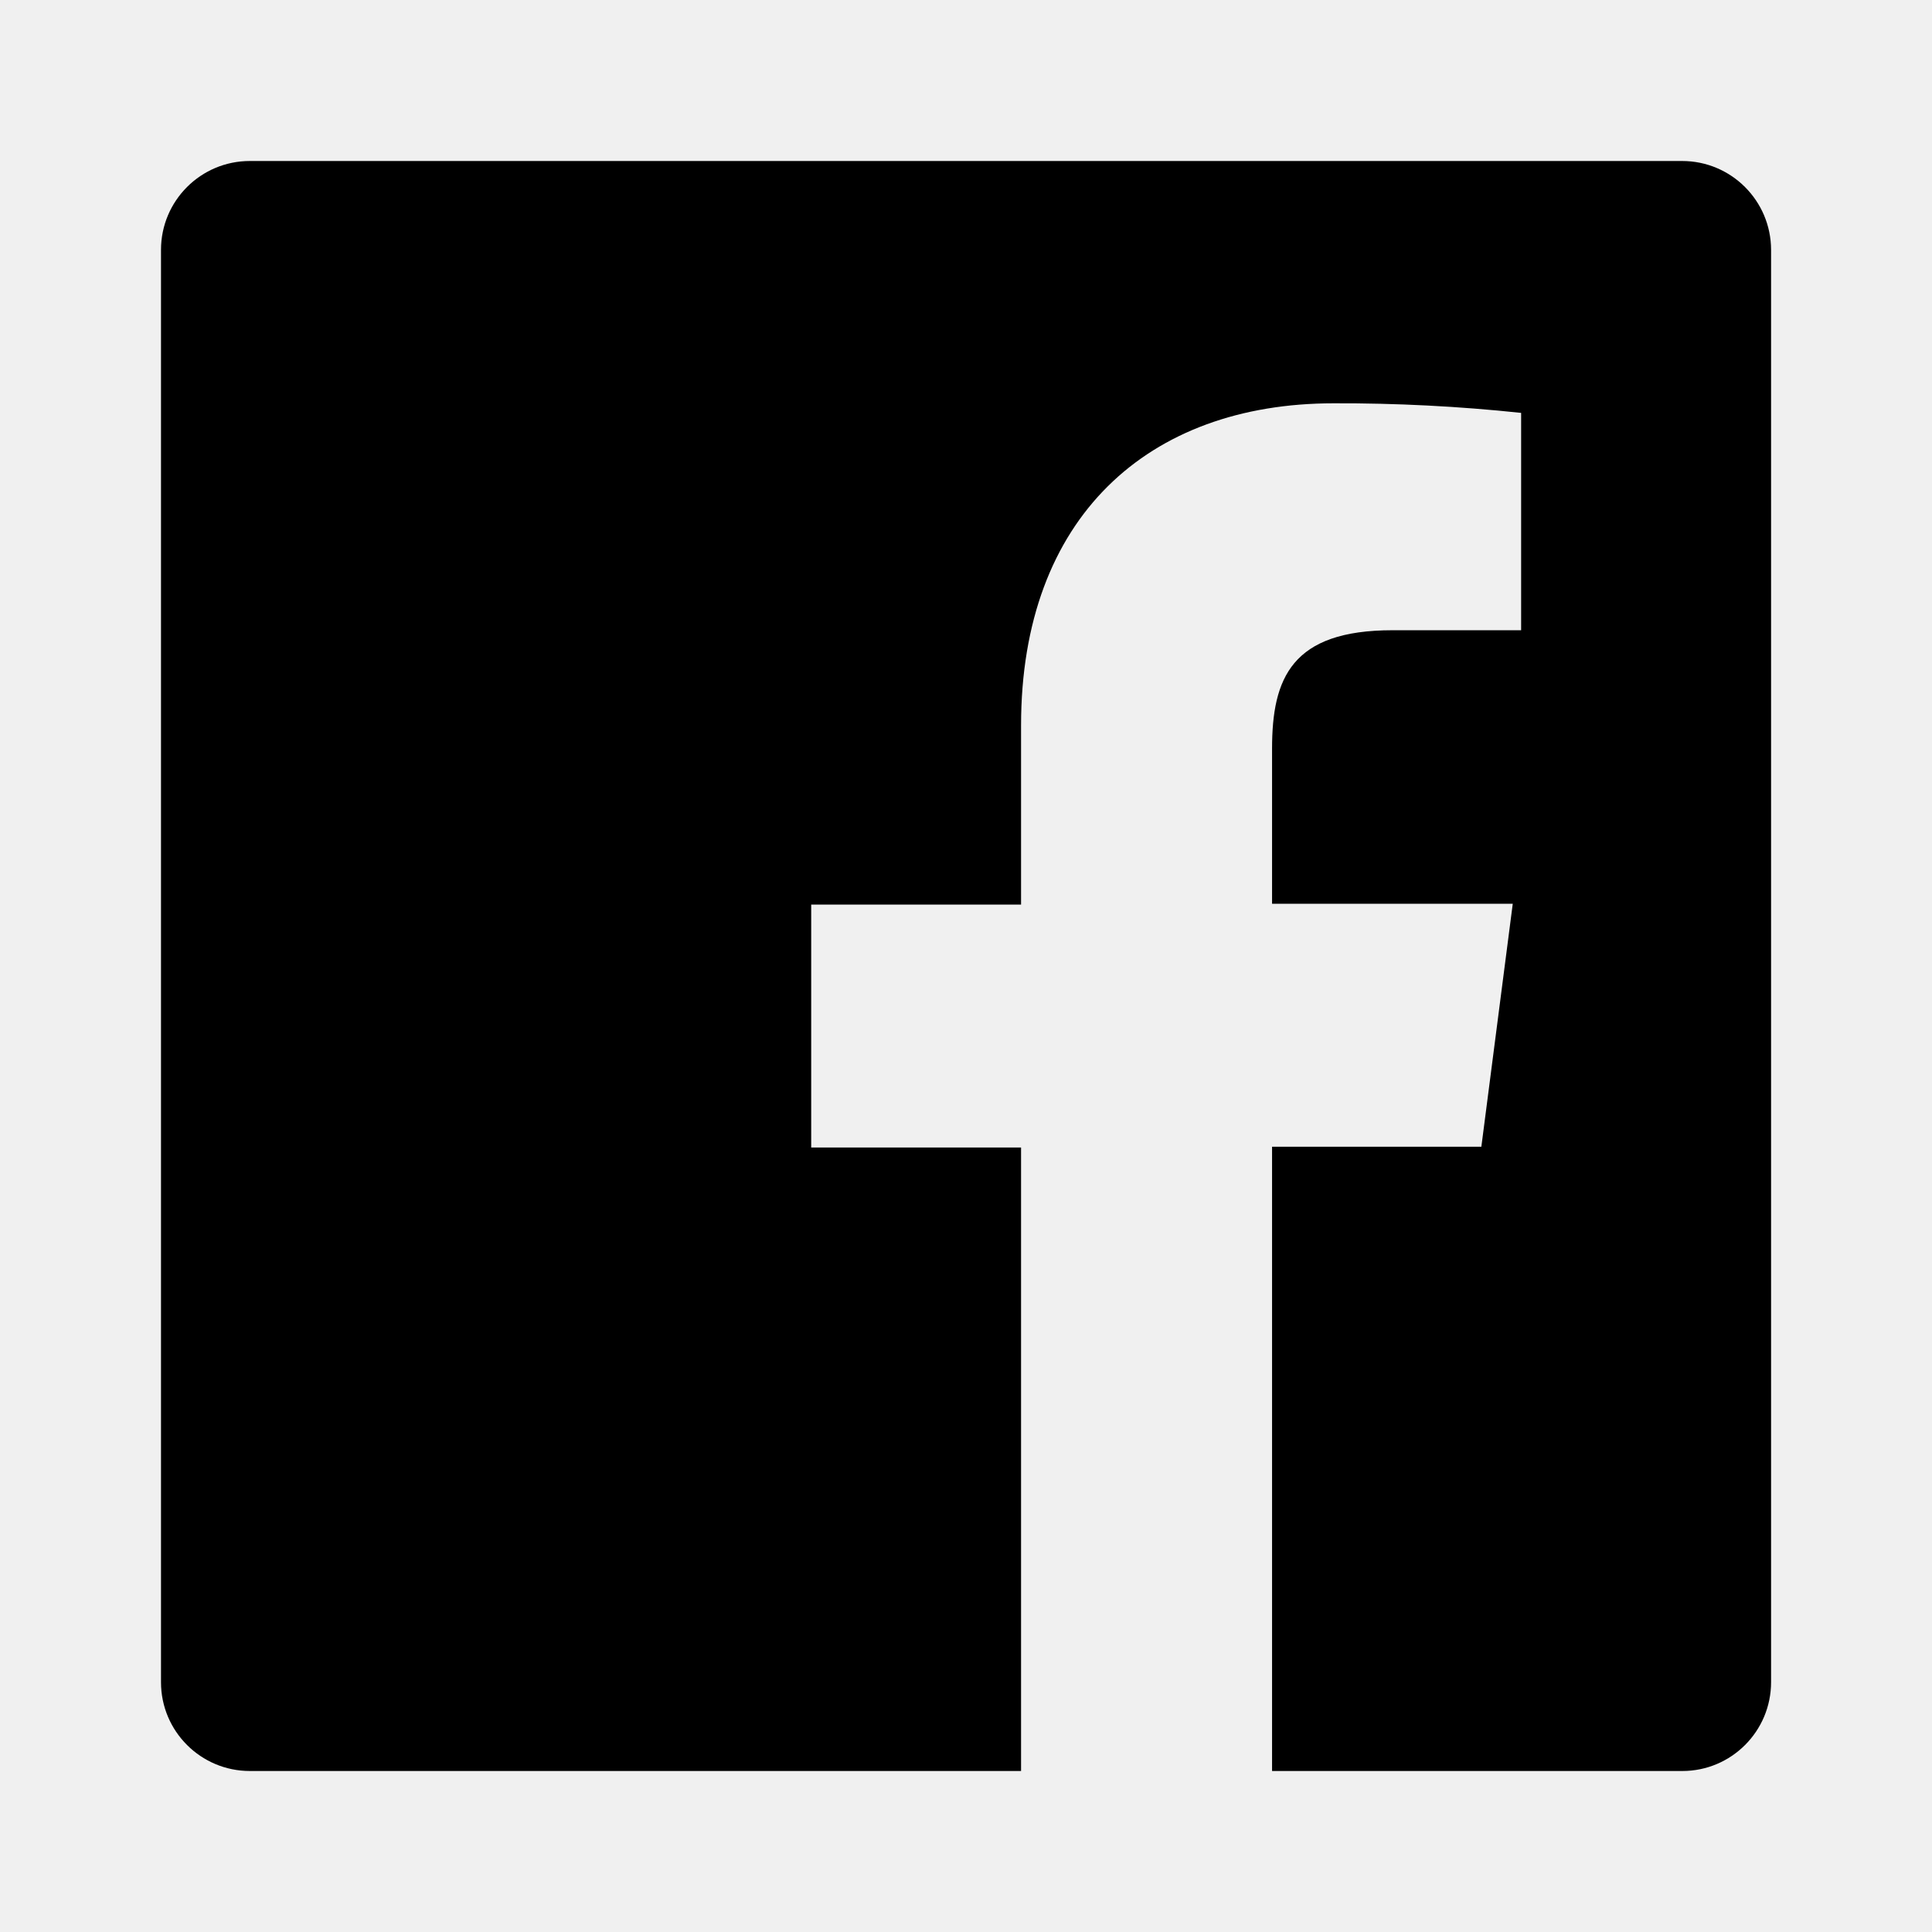
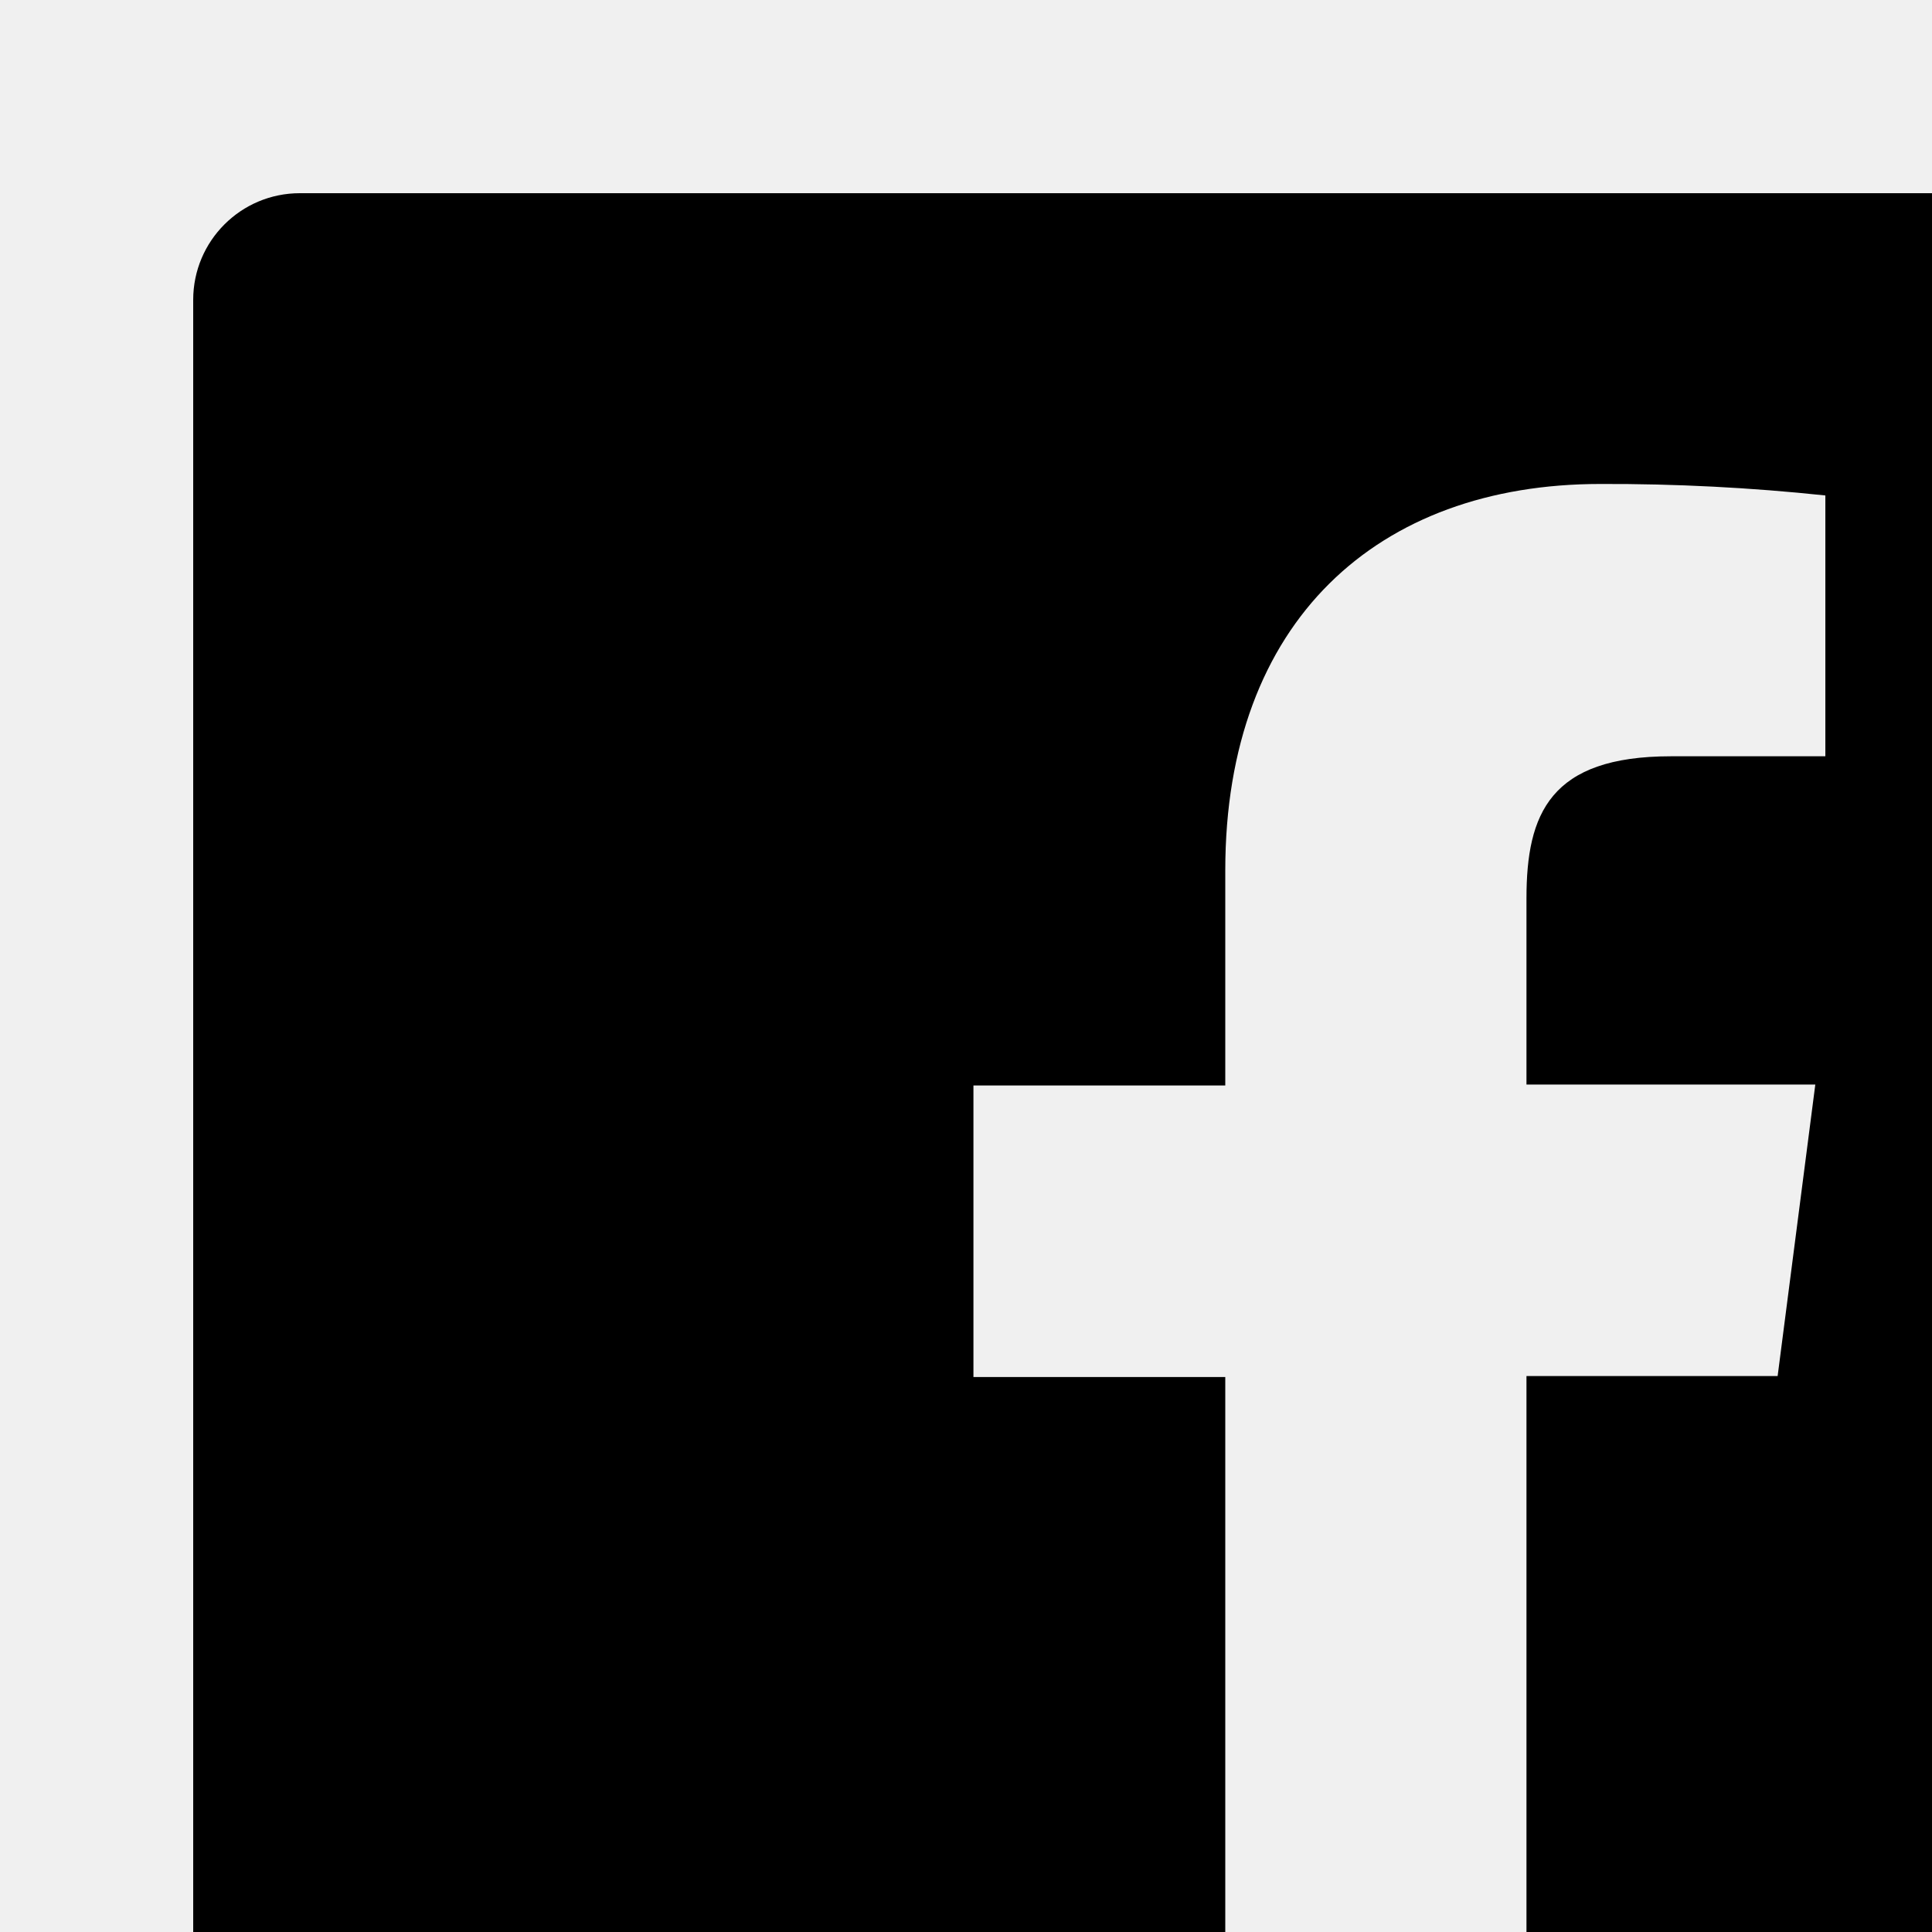
- <svg xmlns="http://www.w3.org/2000/svg" width="24" height="24" fill="none">
+ <svg xmlns="http://www.w3.org/2000/svg" width="20" height="20" fill="none">
  <g clip-path="url(#A)">
    <path d="M20.896 2H3.104C2.494 2 2 2.494 2 3.104v17.793C2 21.506 2.494 22 3.104 22h9.58v-7.745h-2.607v-3.018h2.607V9.01c0-2.583 1.578-4 3.883-4a21.38 21.38 0 0 1 2.329.119v2.7h-1.598c-1.253 0-1.496.596-1.496 1.47v1.928h2.99l-.39 3.018h-2.6V22h5.097c.608 0 1.102-.494 1.102-1.104V3.104C22 2.494 21.506 2 20.896 2h0z" fill="#000" />
  </g>
  <defs>
    <clipPath id="A">
      <path fill="#fff" transform="translate(2 2)" d="M0 0h20v20H0z" />
    </clipPath>
  </defs>
</svg>
